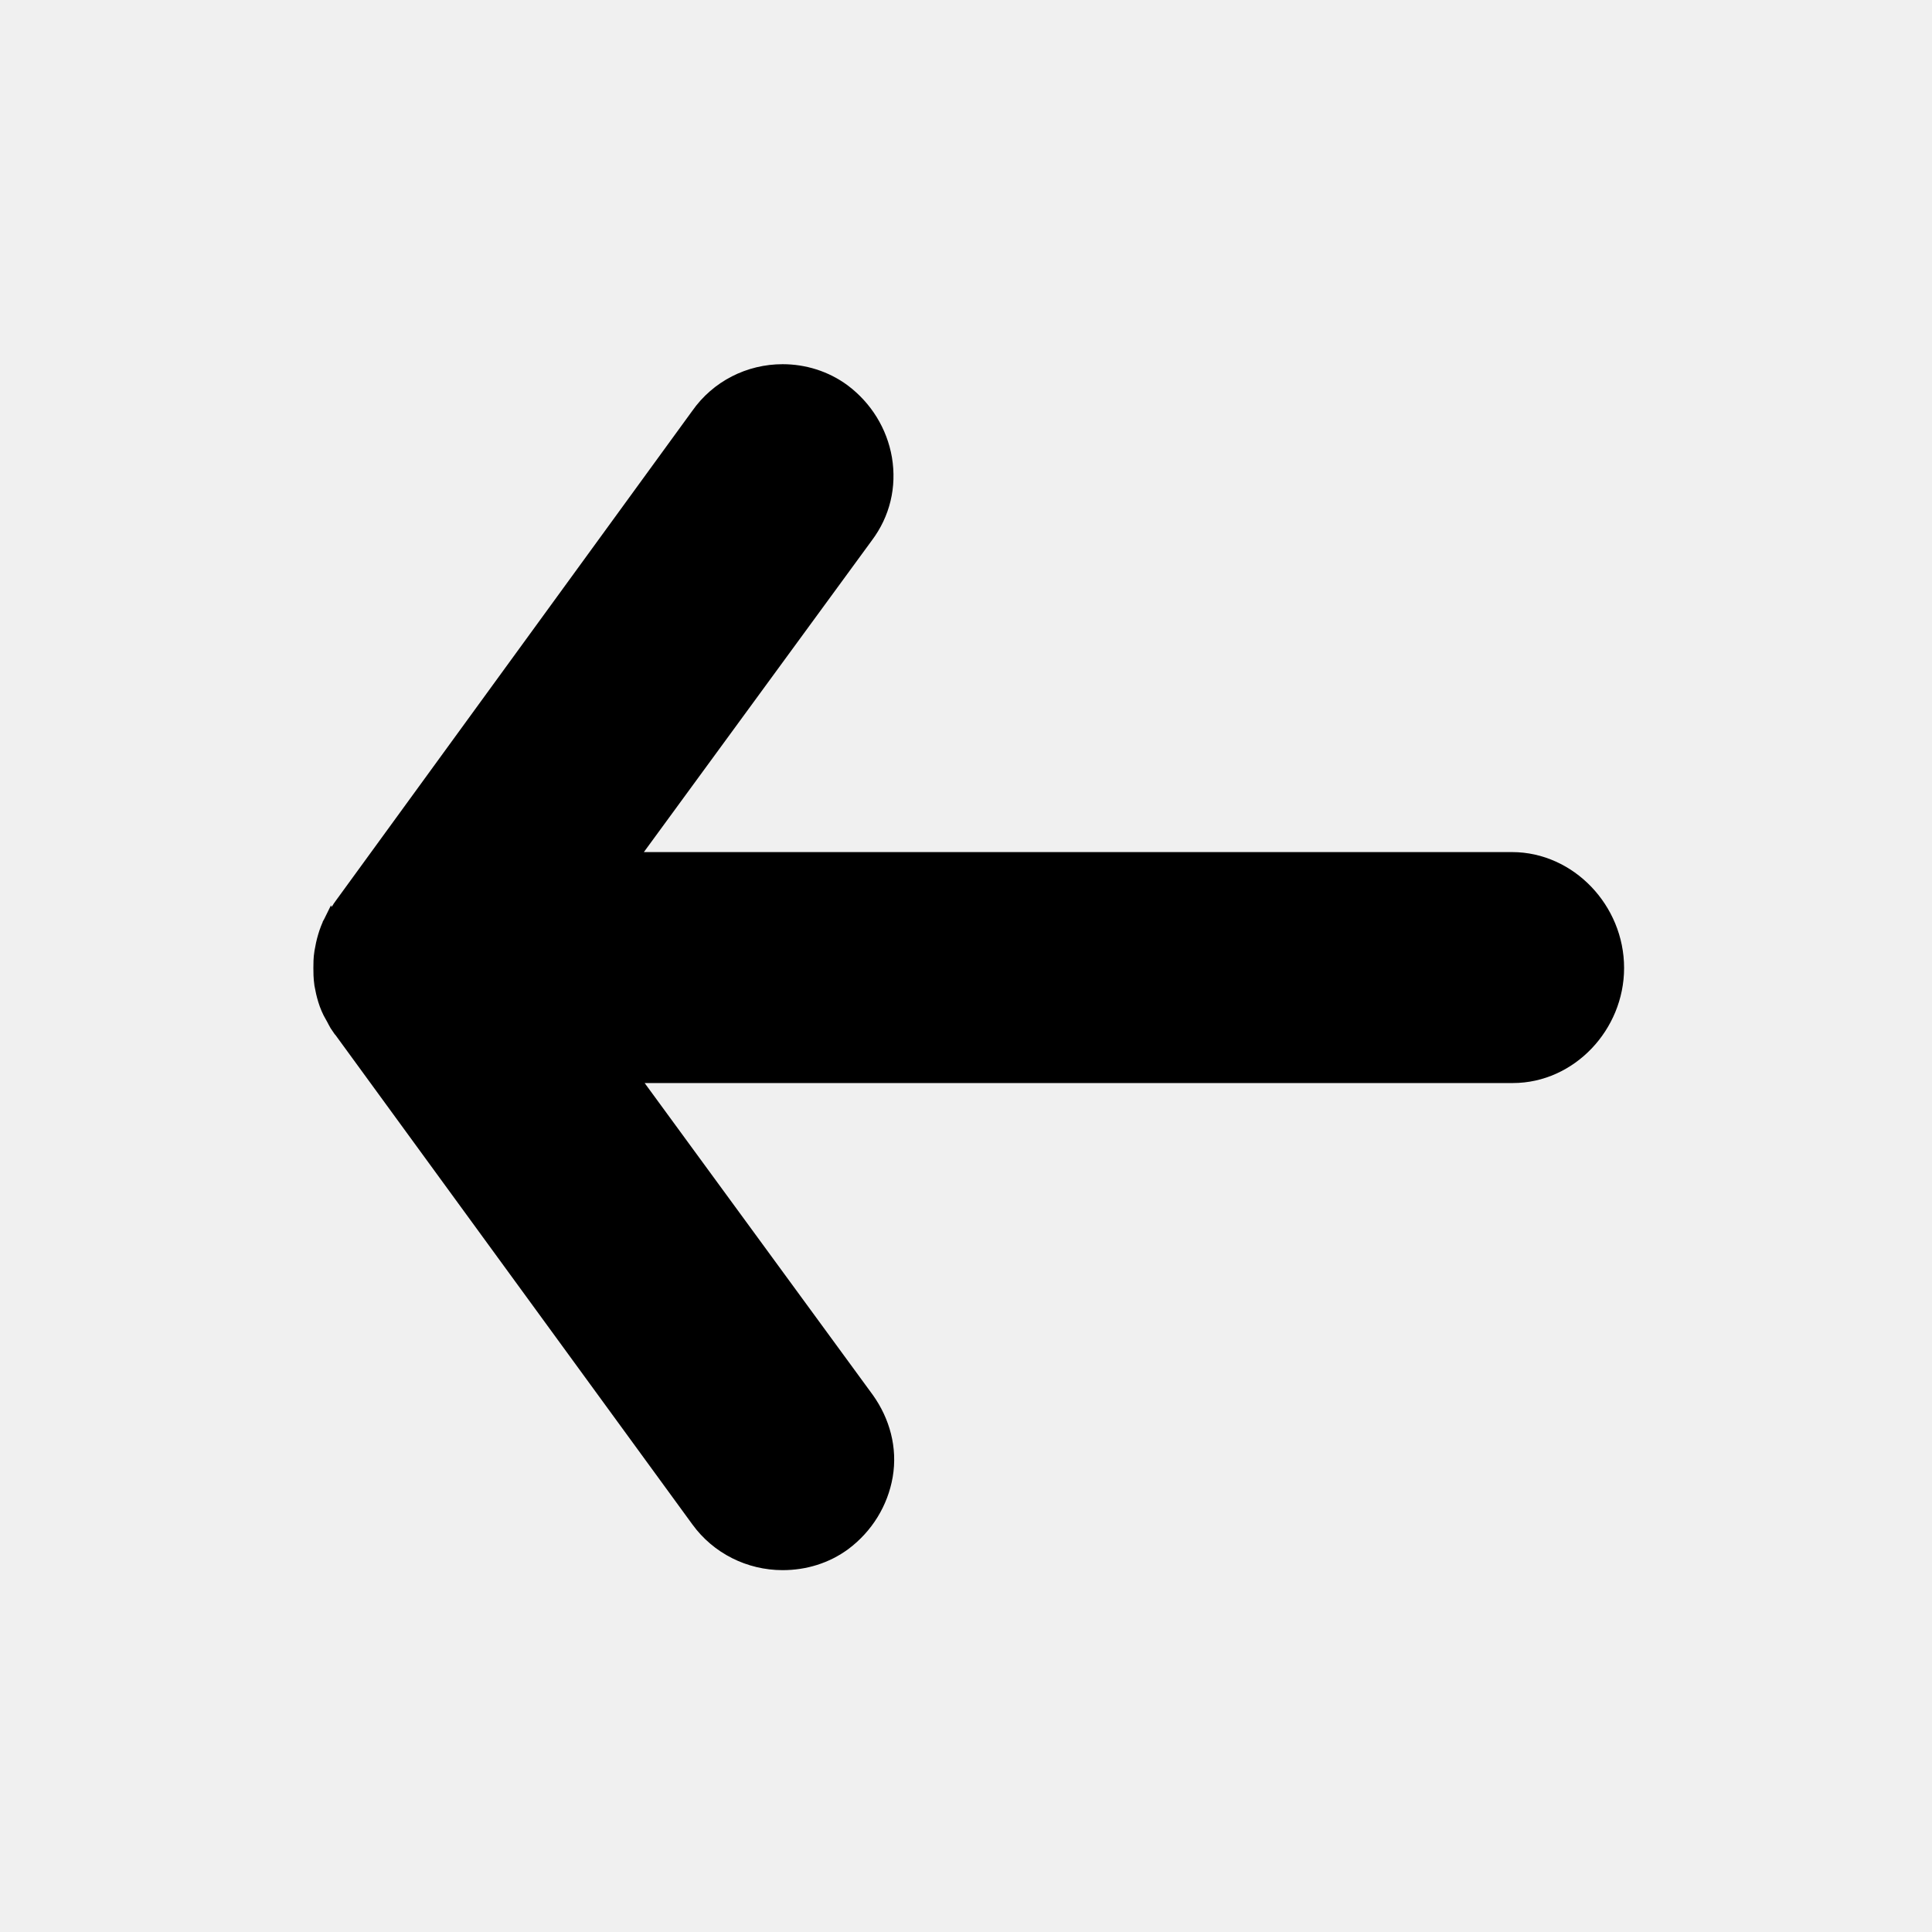
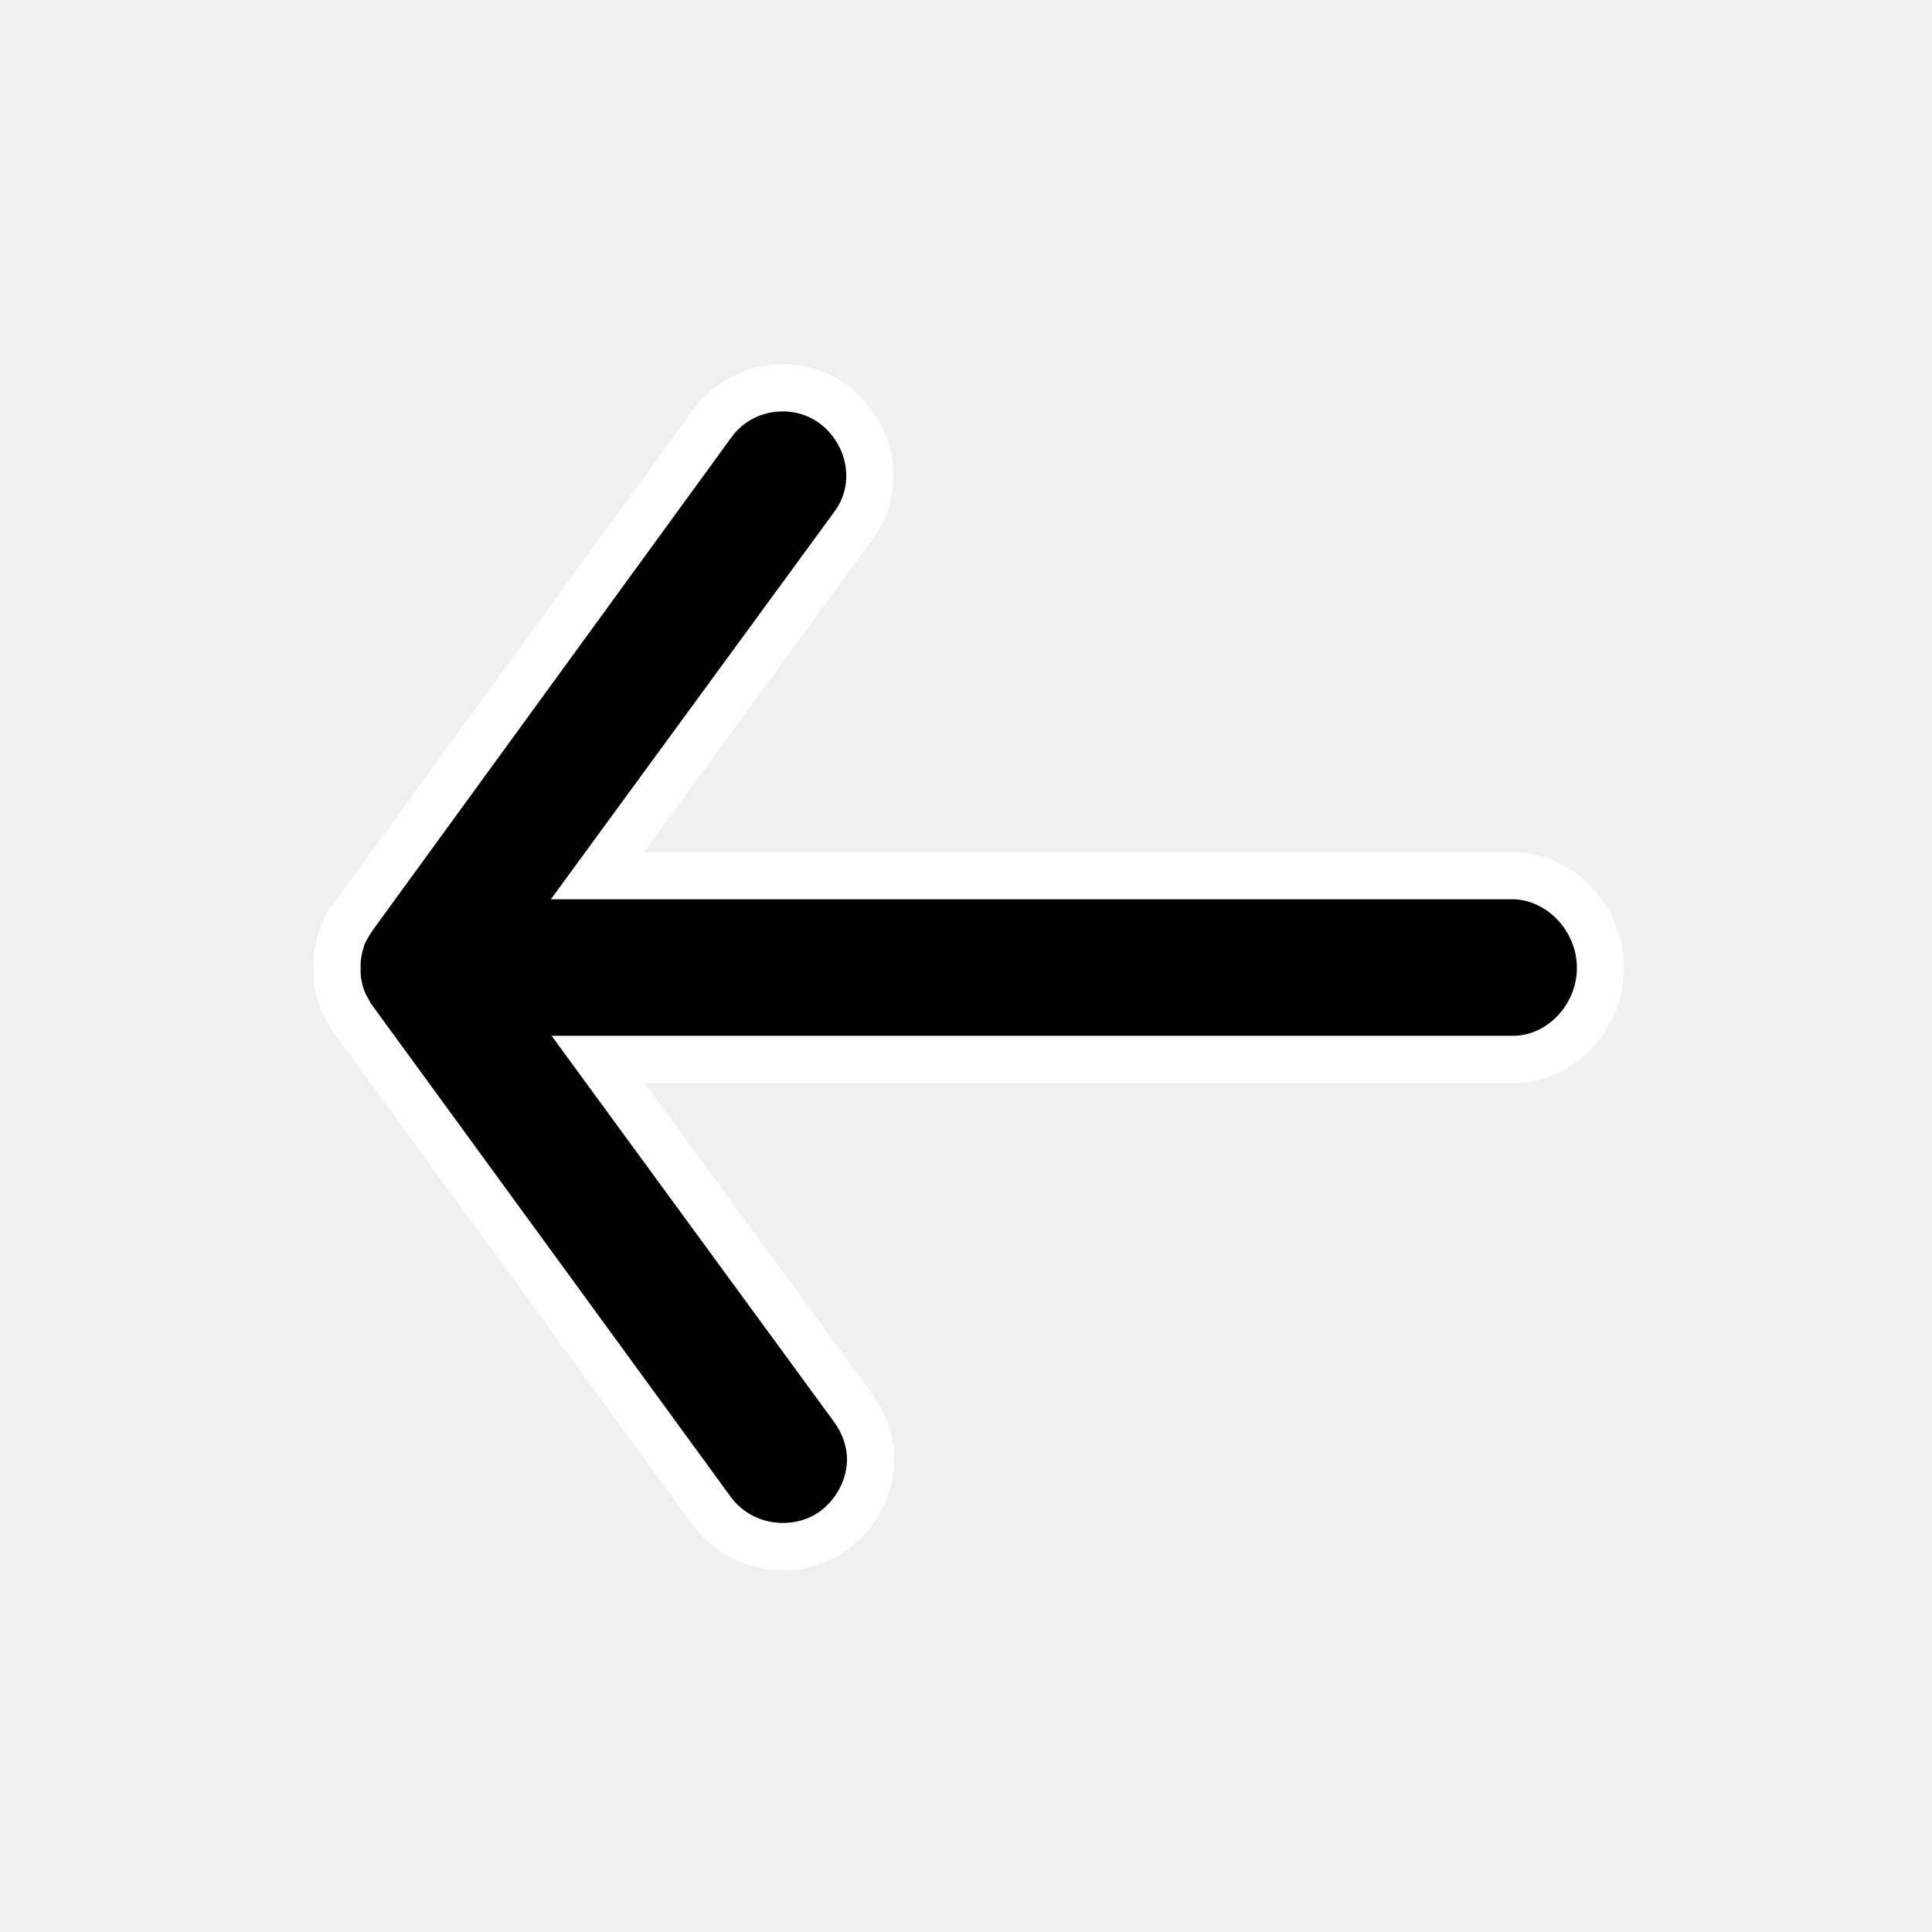
<svg xmlns="http://www.w3.org/2000/svg" viewBox="0 0 247.1 247.1">
-   <path stroke="#000" stroke-width="6.038" stroke-miterlimit="10" d="M193.4 112h-117l32.7-44.7c1.8-2.4 2.5-5.3 2-8.3-.5-2.9-2.1-5.5-4.5-7.3-1.9-1.4-4.2-2.1-6.5-2.1-3.6 0-7 1.7-9.1 4.7l-45.7 62.8c-.1.1-.1.2-.2.3-.3.4-.5.8-.8 1.3 0 0 0 .1-.1.1-.5 1-.8 2.1-1 3.3-.1.6-.1 1.2-.1 1.7s0 1.1.1 1.8c.2 1.1.5 2.3 1.1 3.3.3.5.5 1 .8 1.4l.1.1L91 193.2c2.1 2.9 5.5 4.6 9.1 4.6 2.4 0 4.7-.7 6.6-2.1 2.4-1.8 4-4.4 4.5-7.3.5-2.9-.3-5.8-2-8.2l-32.7-44.7h117c6.1 0 11.2-5.4 11.2-11.7 0-6.4-5.2-11.8-11.3-11.8z" />
+   <path stroke="#fff" stroke-width="6.038" stroke-miterlimit="10" d="M193.4 112h-117l32.7-44.7c1.8-2.4 2.5-5.3 2-8.3-.5-2.9-2.1-5.5-4.5-7.3-1.9-1.4-4.2-2.1-6.5-2.1-3.6 0-7 1.7-9.1 4.7l-45.7 62.8c-.1.1-.1.2-.2.3-.3.4-.5.8-.8 1.3 0 0 0 .1-.1.1-.5 1-.8 2.1-1 3.3-.1.6-.1 1.2-.1 1.7s0 1.1.1 1.8c.2 1.1.5 2.3 1.1 3.3.3.5.5 1 .8 1.4l.1.1L91 193.2c2.1 2.9 5.5 4.6 9.1 4.6 2.4 0 4.7-.7 6.6-2.1 2.4-1.8 4-4.4 4.5-7.3.5-2.9-.3-5.8-2-8.2l-32.7-44.7h117c6.1 0 11.2-5.4 11.2-11.7 0-6.4-5.2-11.8-11.3-11.8z" />
</svg>
